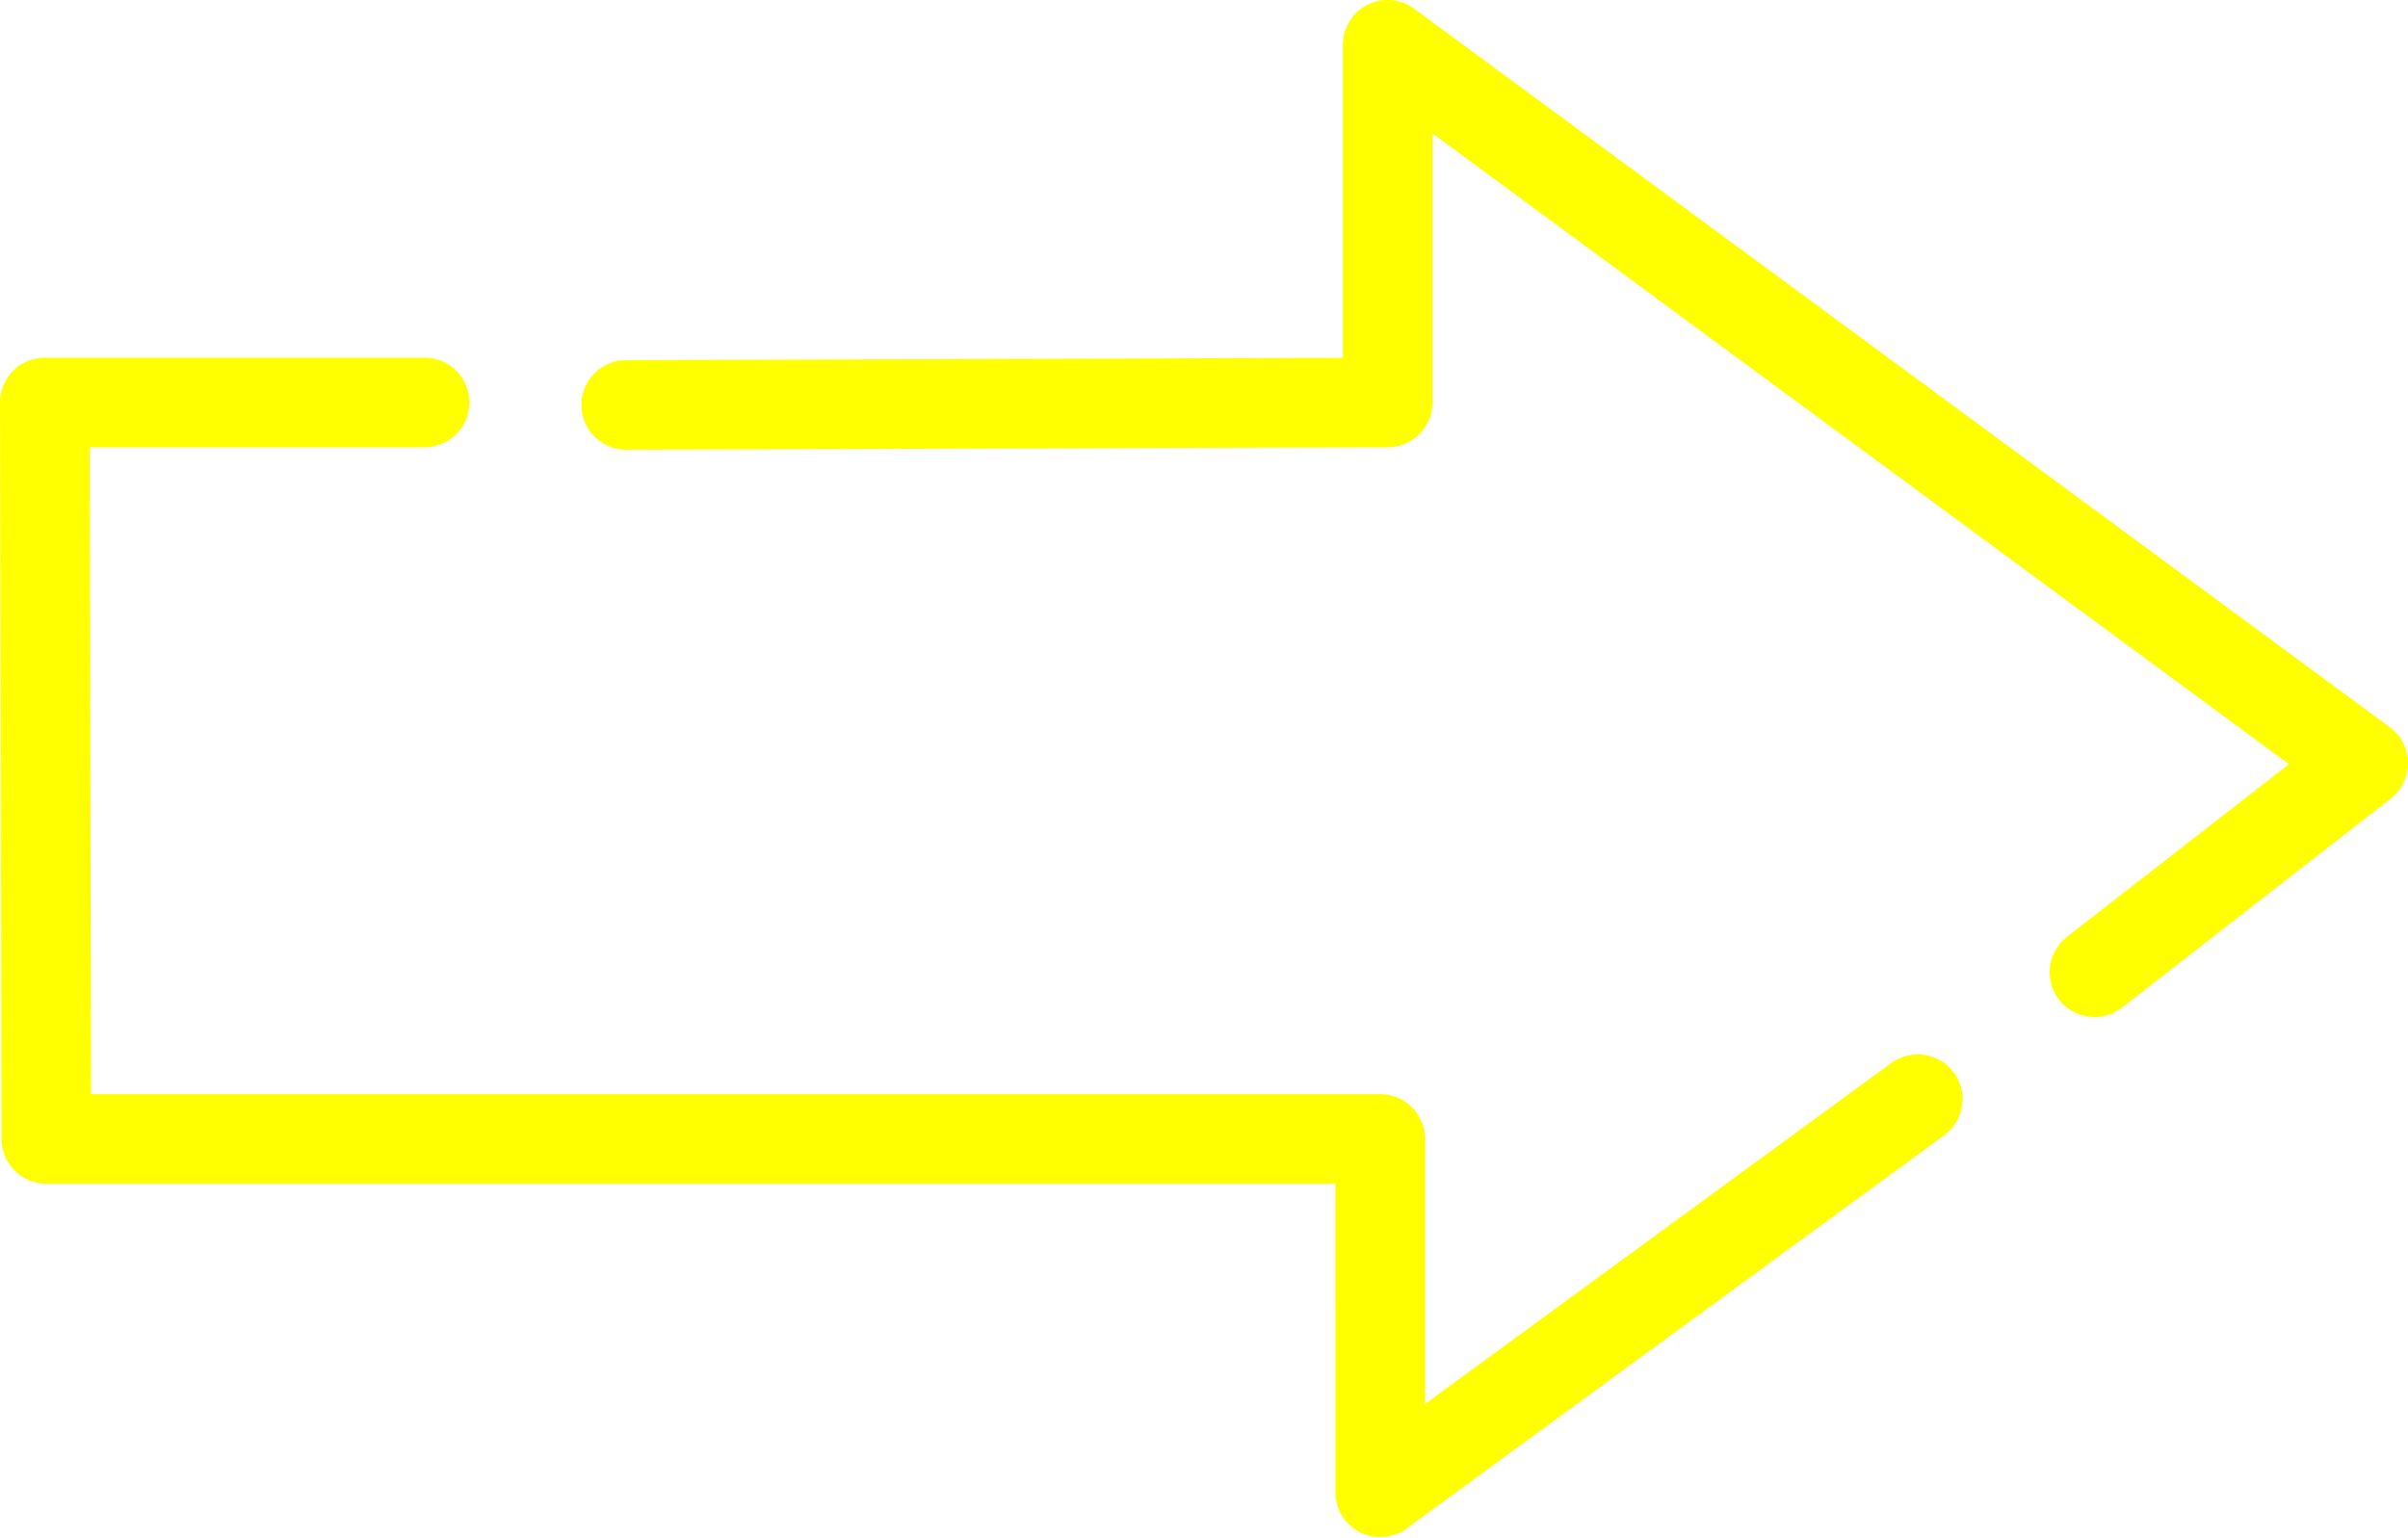
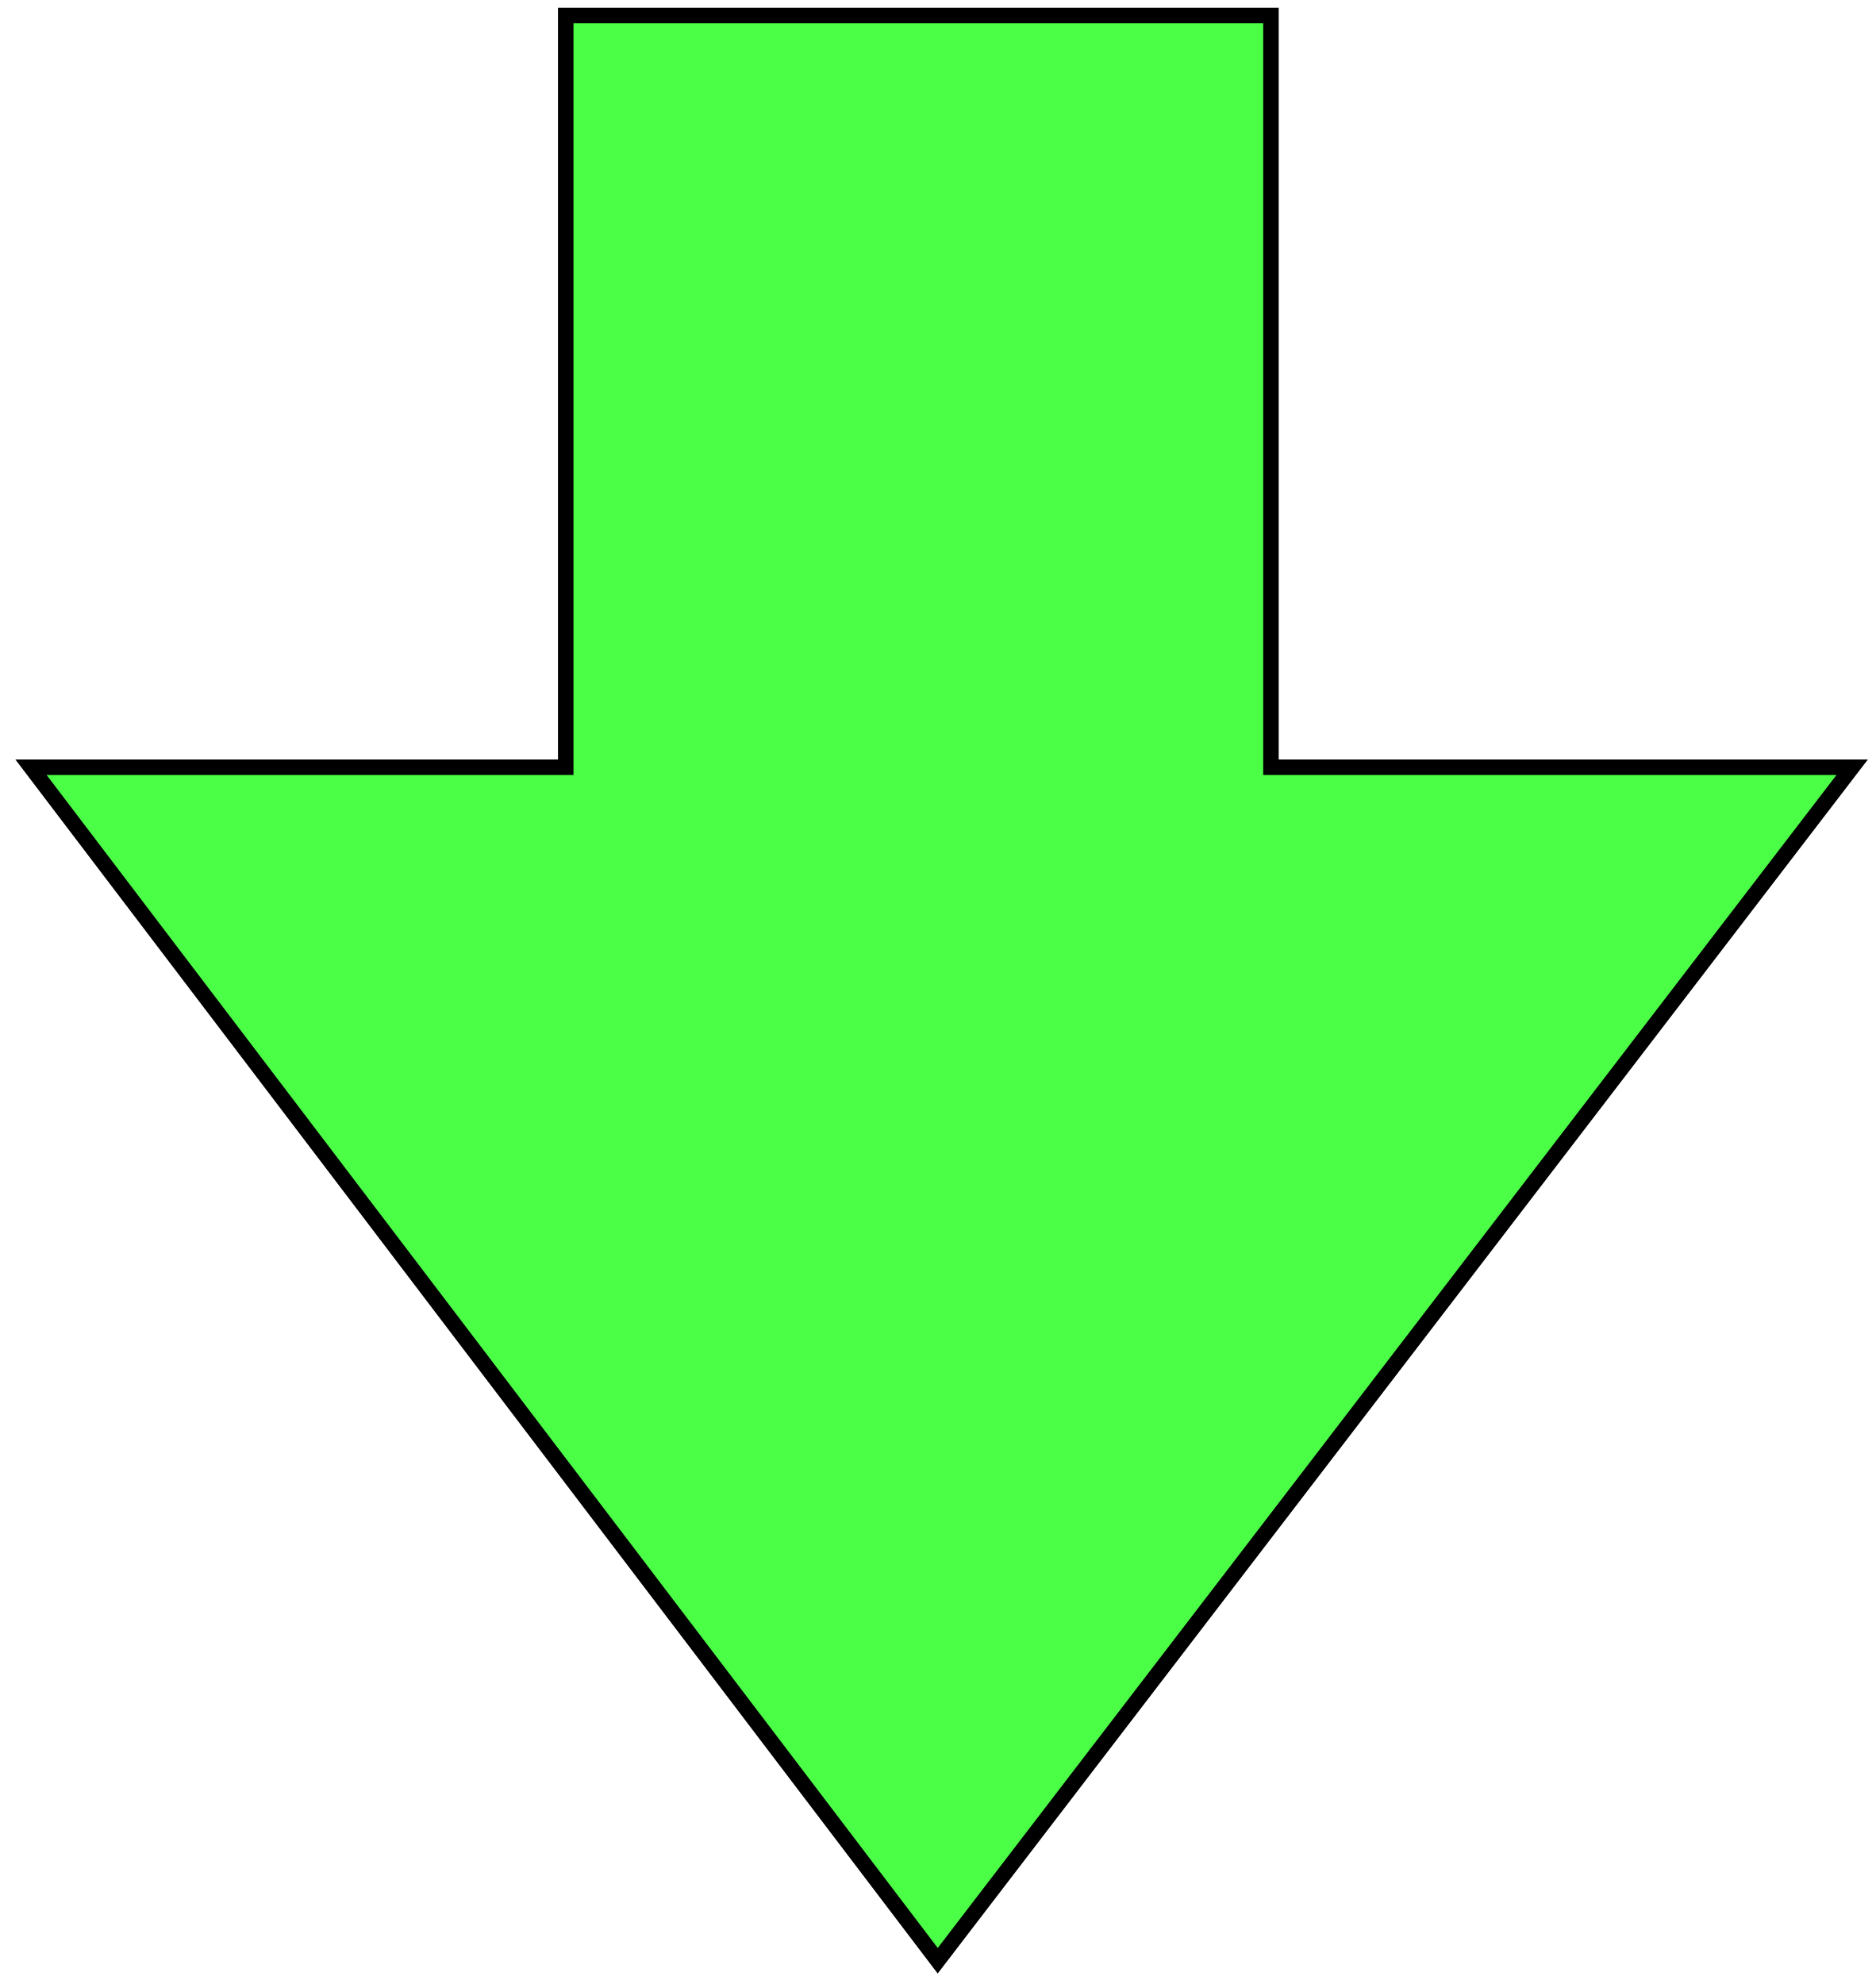
- <svg xmlns="http://www.w3.org/2000/svg" id="Calque_2" data-name="Calque 2" viewBox="0 0 483.81 308.87">
-   <defs>
-     <style>
-       .cls-1 {
-         fill: none;
-         stroke: #ff0;
-         stroke-linecap: round;
-         stroke-linejoin: round;
-         stroke-width: 18px;
-       }
-     </style>
-   </defs>
-   <g id="Calque_1-2" data-name="Calque 1">
-     <g id="fleche">
-       <polyline class="cls-1" points="85.31 80.87 9 80.87 9.31 228.87 277.32 228.87 277.31 299.87 385.31 220.87" />
-       <polyline id="fleche-2" data-name="fleche" class="cls-1" points="125.81 81.37 278.81 80.87 278.81 9 474.81 153.37 420.81 195.37" />
-     </g>
-   </g>
+ <svg xmlns="http://www.w3.org/2000/svg" width="121" height="128" viewBox="0 0 121 128" fill="none">
+   <path d="M36.5 49.5V1H82V49.5H119.5L60.5 126.5L2 49.5H36.5Z" fill="#4BFF47" stroke="black" />
</svg>
